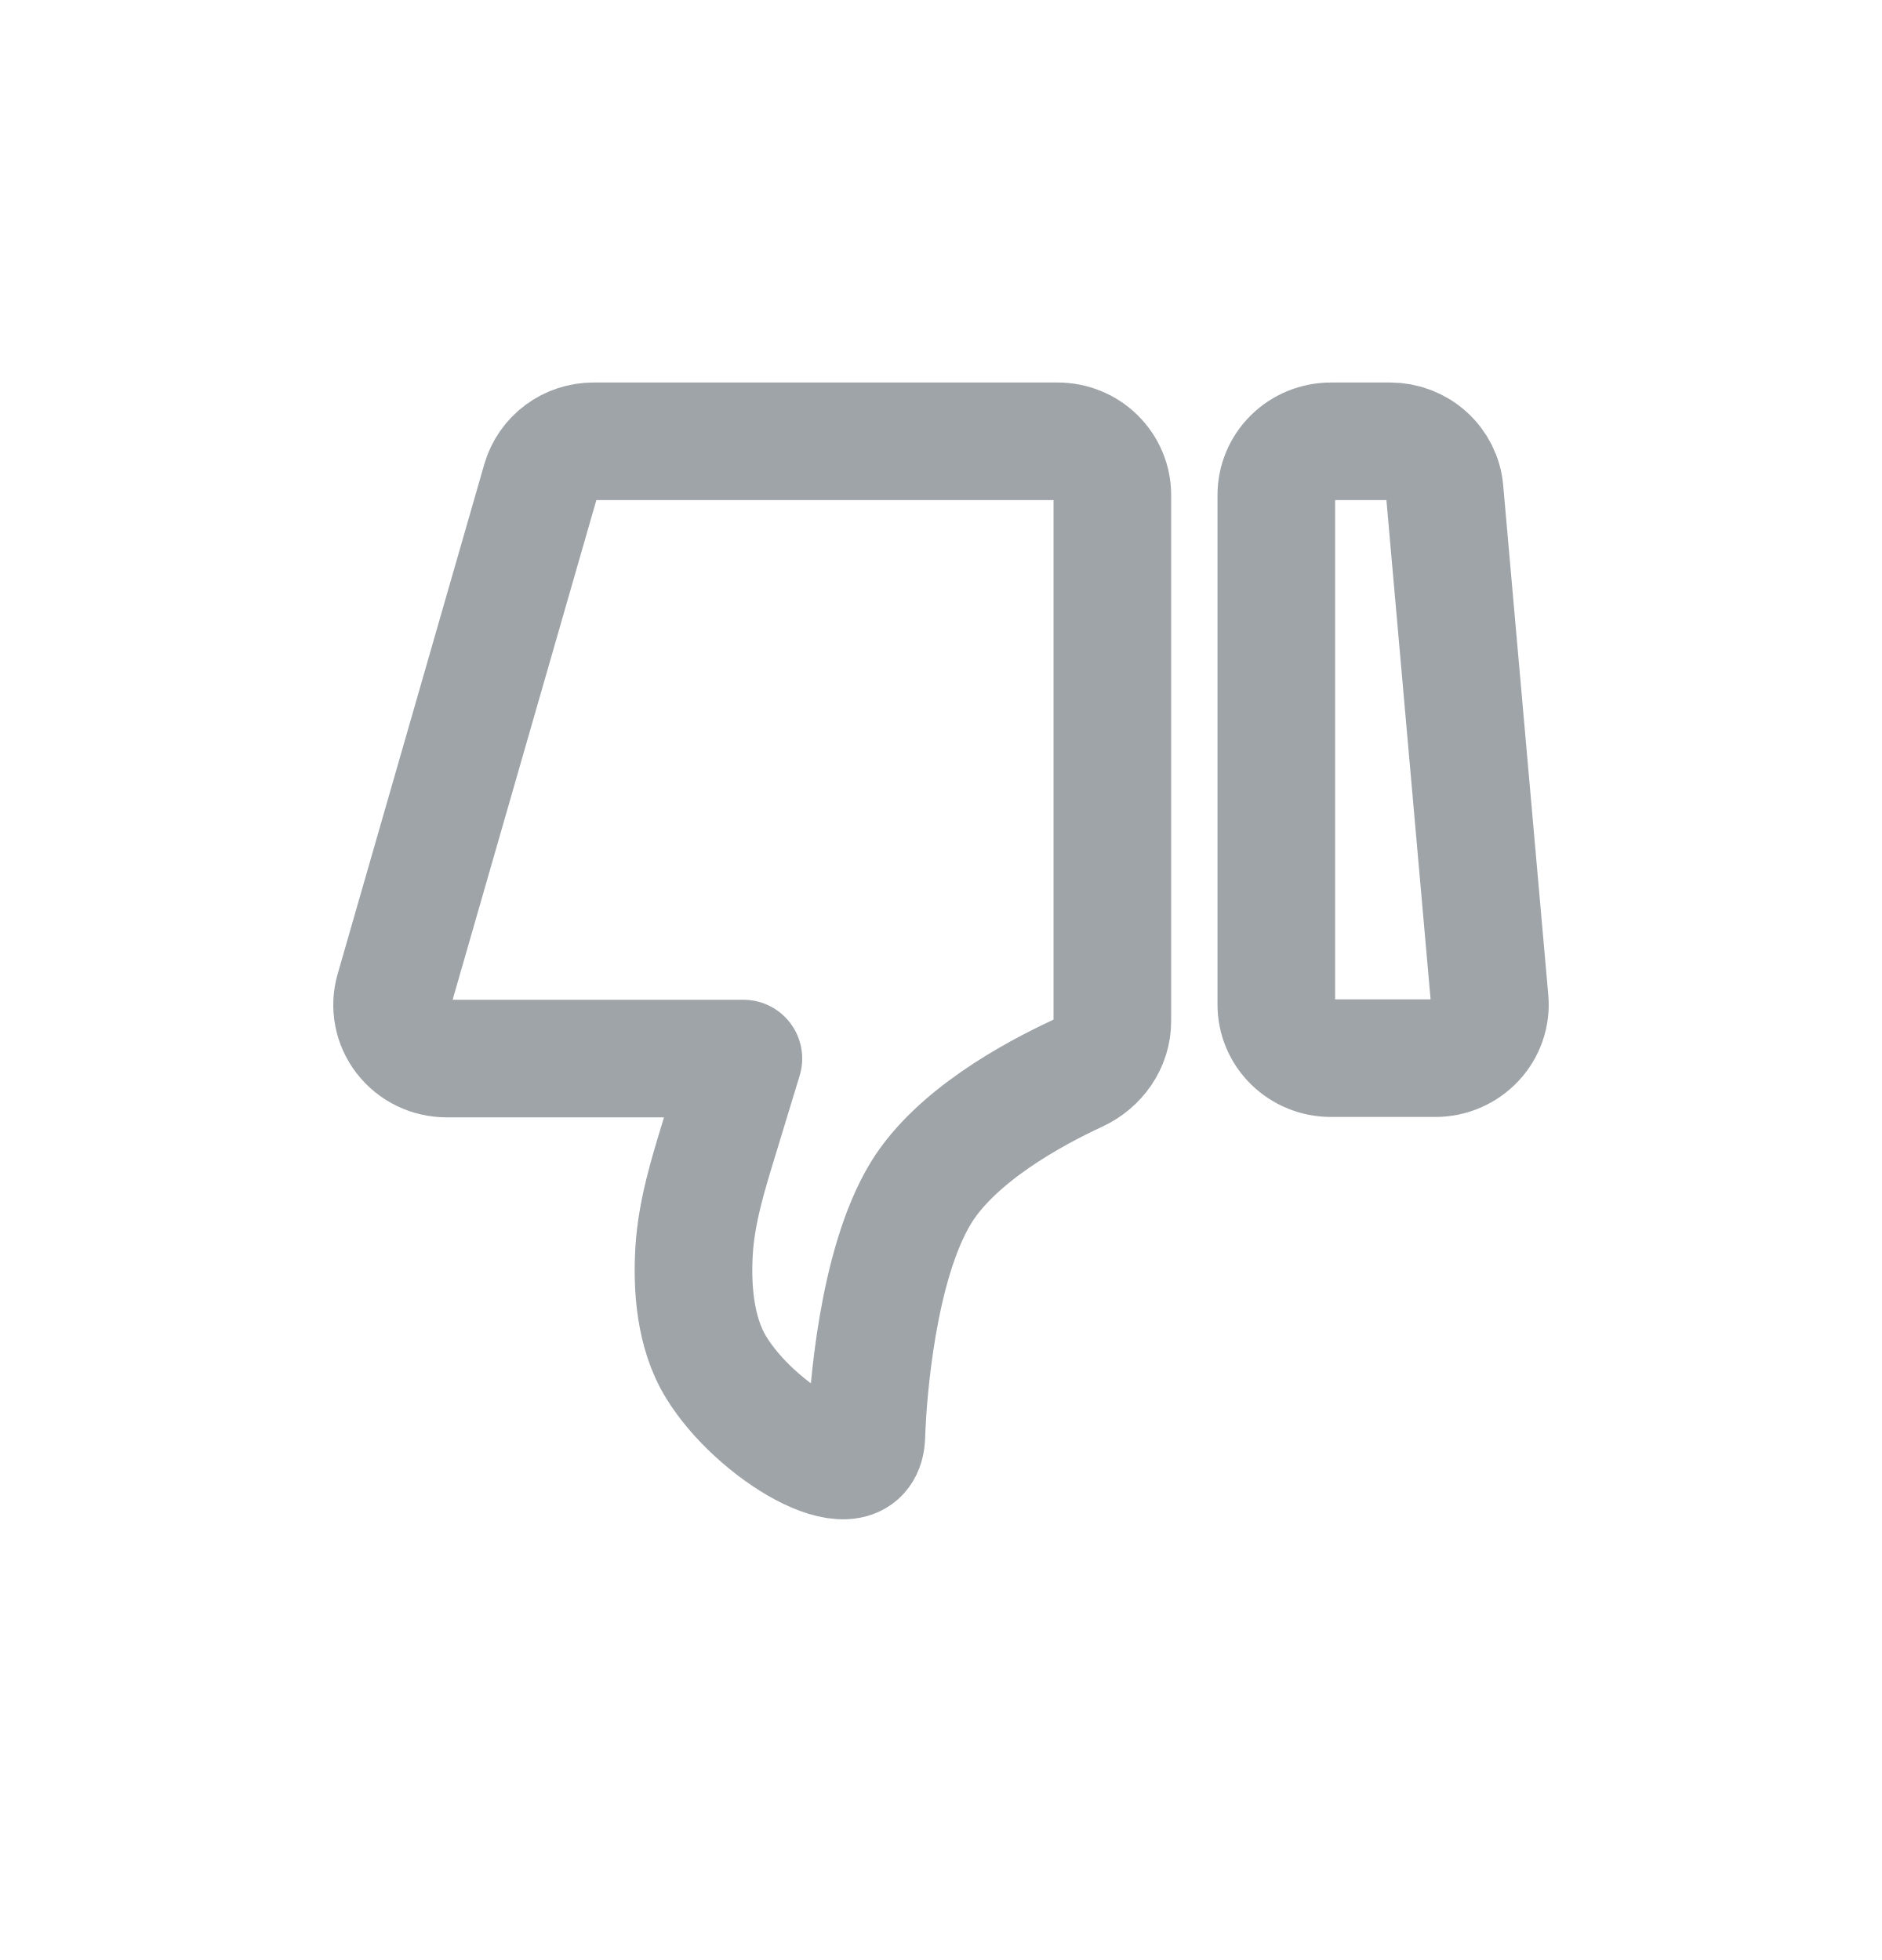
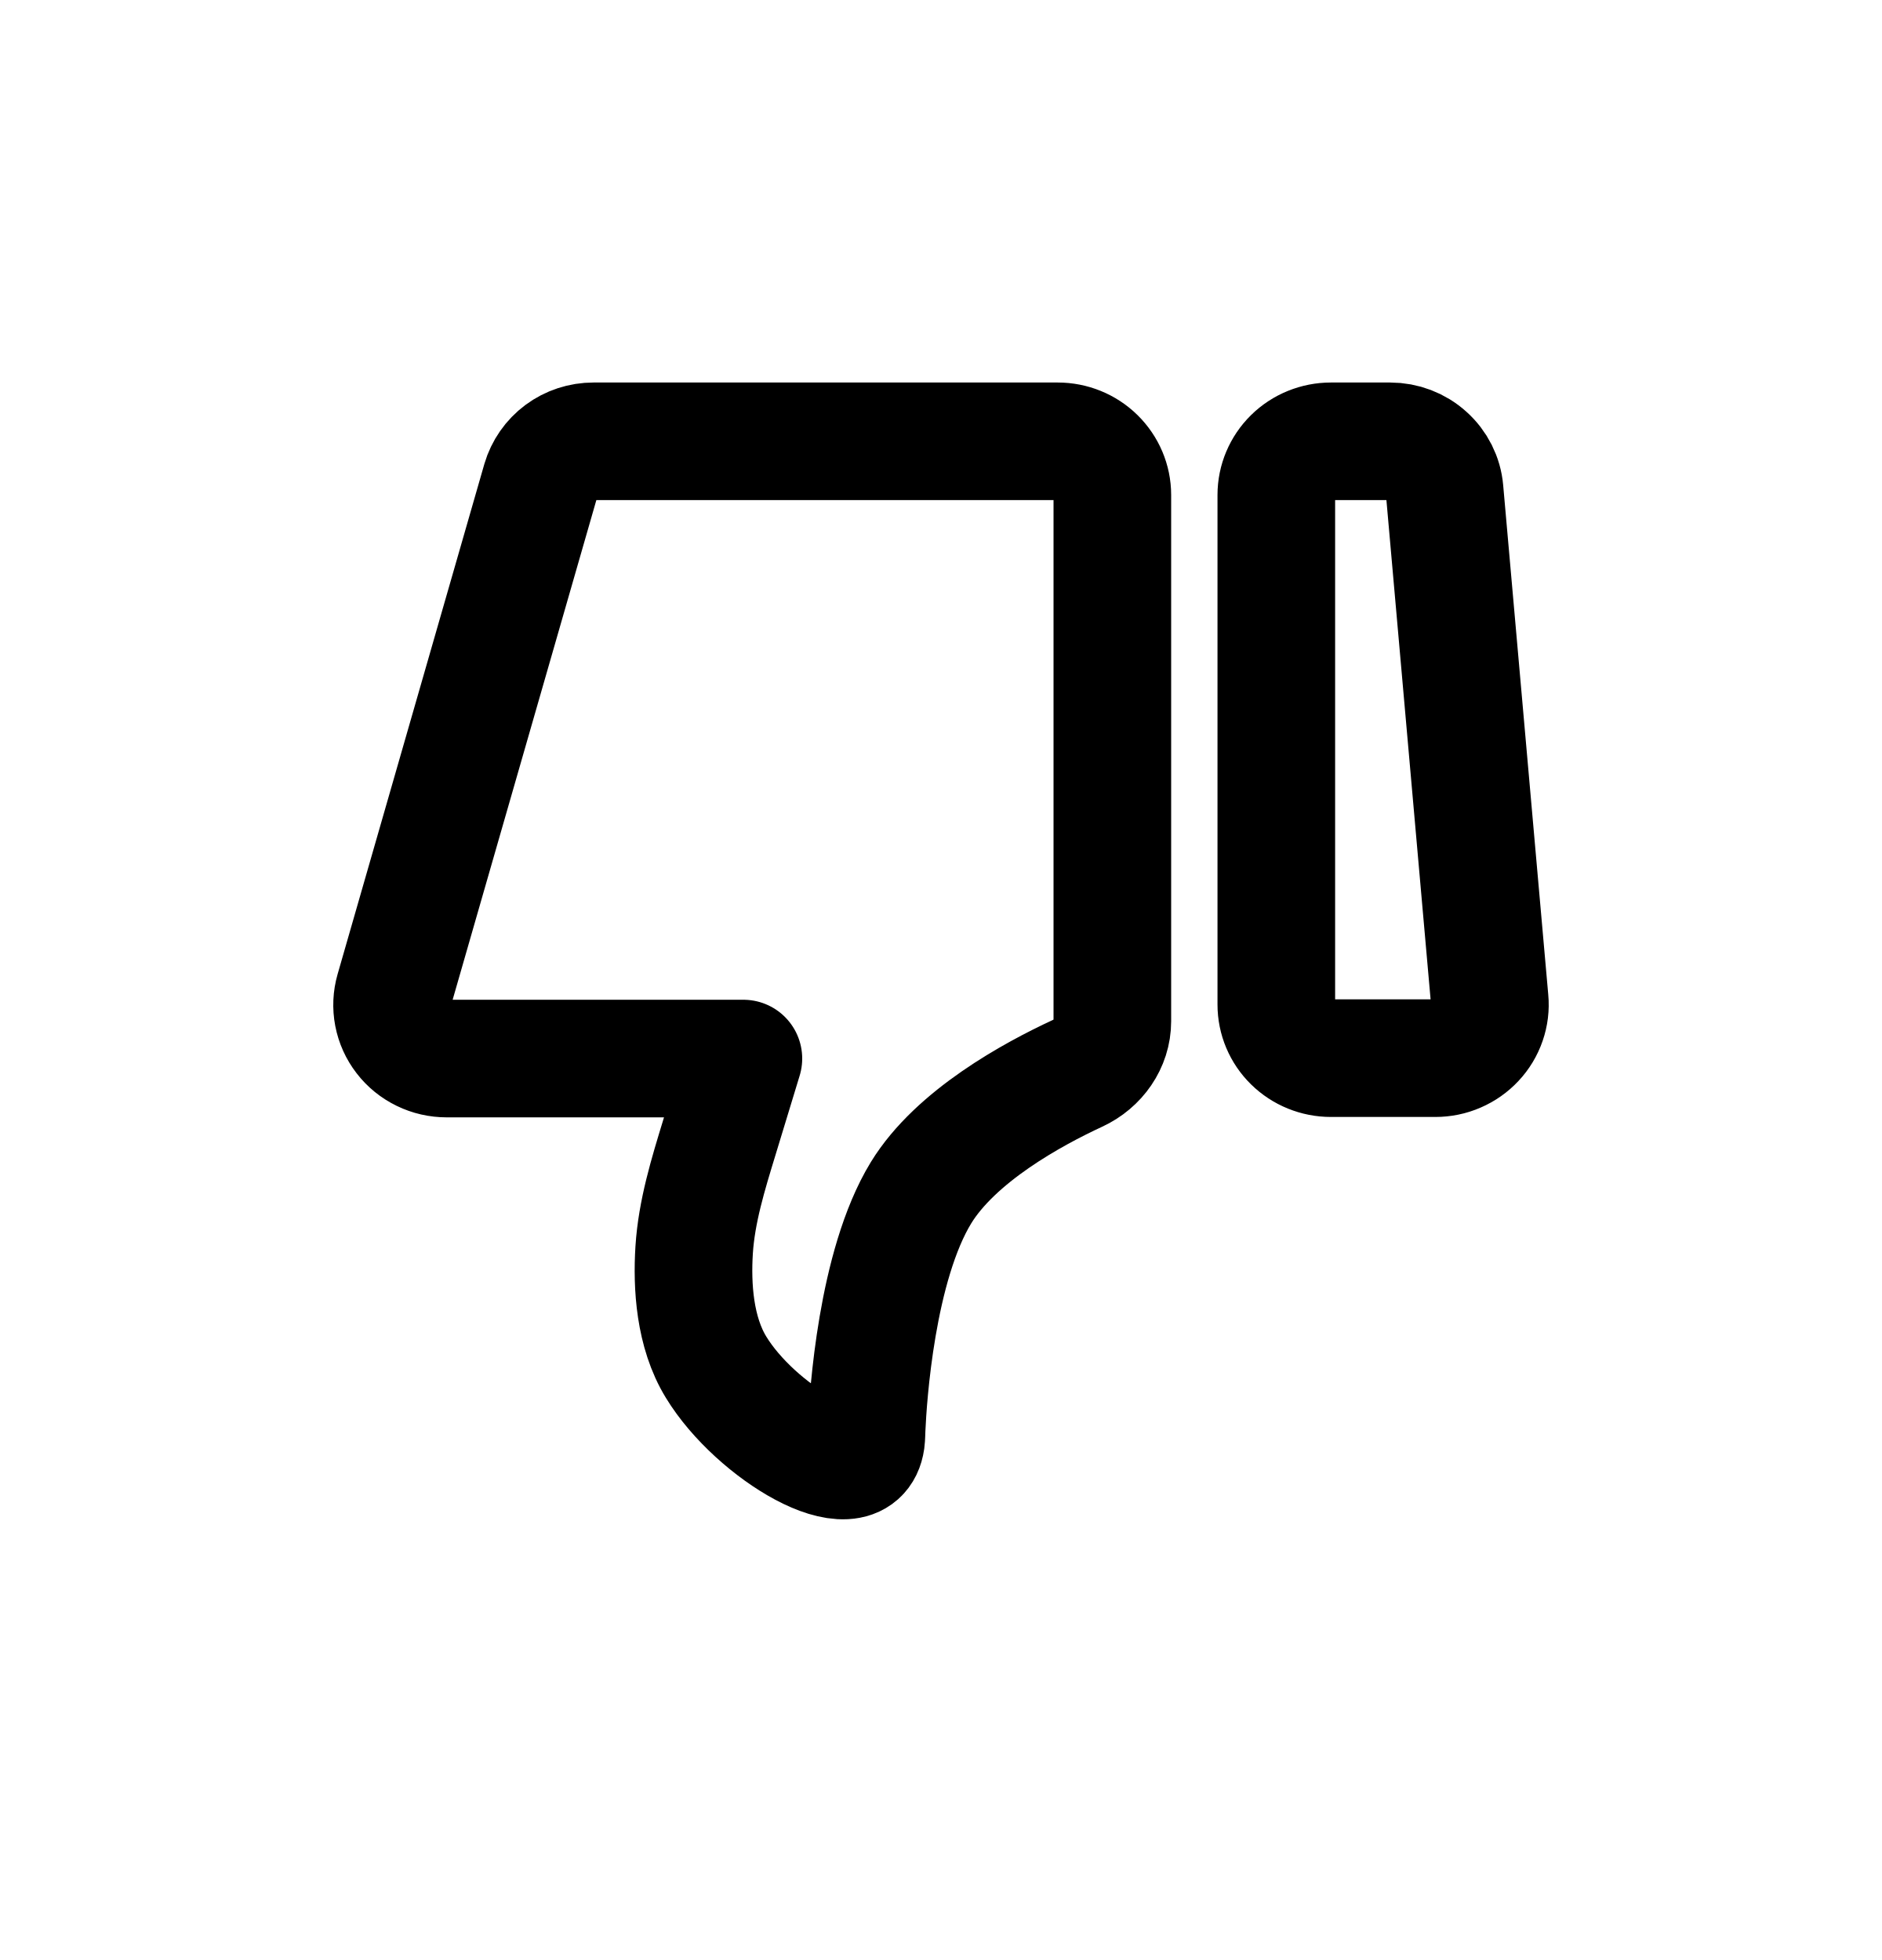
<svg xmlns="http://www.w3.org/2000/svg" width="24" height="25" viewBox="0 0 24 25" fill="none">
-   <g id="good">
-     <path id="Vector" d="M18.997 12.754C19.006 12.848 18.994 12.944 18.963 13.033C18.932 13.123 18.882 13.206 18.817 13.275C18.752 13.345 18.672 13.401 18.584 13.439C18.495 13.478 18.4 13.497 18.303 13.497H16.972C16.788 13.497 16.61 13.425 16.48 13.297C16.349 13.169 16.276 12.995 16.276 12.813V6.313C16.276 6.132 16.349 5.958 16.48 5.829C16.61 5.701 16.788 5.629 16.972 5.629H17.727C17.902 5.629 18.07 5.693 18.198 5.809C18.327 5.924 18.407 6.083 18.422 6.254L18.997 12.754ZM14.185 13.027C14.185 13.313 14.004 13.569 13.74 13.691C13.166 13.957 12.187 14.492 11.745 15.214C11.176 16.146 11.069 17.83 11.052 18.215C11.049 18.269 11.05 18.323 11.043 18.377C10.949 19.045 9.635 18.265 9.132 17.439C8.858 16.992 8.823 16.404 8.852 15.944C8.883 15.453 9.03 14.979 9.174 14.507L9.48 13.502L5.697 13.502C5.589 13.502 5.483 13.478 5.387 13.431C5.29 13.384 5.206 13.316 5.141 13.231C5.076 13.147 5.032 13.049 5.012 12.945C4.992 12.841 4.997 12.734 5.026 12.633L6.897 6.127C6.939 5.984 7.027 5.857 7.148 5.767C7.269 5.677 7.417 5.629 7.569 5.629L13.488 5.629C13.673 5.629 13.85 5.701 13.98 5.829C14.111 5.958 14.185 6.132 14.185 6.313L14.185 13.027Z" stroke="#9FA4A9" stroke-width="1.5" stroke-linecap="round" stroke-linejoin="round" />
+   <g id="bad">
+     <path id="Vector" d="M18.997 12.754C19.006 12.848 18.994 12.944 18.963 13.033C18.932 13.123 18.882 13.206 18.817 13.275C18.752 13.345 18.672 13.401 18.584 13.439C18.495 13.478 18.4 13.497 18.303 13.497H16.972C16.788 13.497 16.61 13.425 16.48 13.297C16.349 13.169 16.276 12.995 16.276 12.813V6.313C16.276 6.132 16.349 5.958 16.48 5.829C16.61 5.701 16.788 5.629 16.972 5.629H17.727C17.902 5.629 18.07 5.693 18.198 5.809C18.327 5.924 18.407 6.083 18.422 6.254L18.997 12.754ZM14.185 13.027C14.185 13.313 14.004 13.569 13.74 13.691C13.166 13.957 12.187 14.492 11.745 15.214C11.176 16.146 11.069 17.83 11.052 18.215C11.049 18.269 11.05 18.323 11.043 18.377C10.949 19.045 9.635 18.265 9.132 17.439C8.858 16.992 8.823 16.404 8.852 15.944C8.883 15.453 9.03 14.979 9.174 14.507L9.48 13.502L5.697 13.502C5.589 13.502 5.483 13.478 5.387 13.431C5.29 13.384 5.206 13.316 5.141 13.231C5.076 13.147 5.032 13.049 5.012 12.945C4.992 12.841 4.997 12.734 5.026 12.633L6.897 6.127C6.939 5.984 7.027 5.857 7.148 5.767C7.269 5.677 7.417 5.629 7.569 5.629L13.488 5.629C13.673 5.629 13.85 5.701 13.98 5.829C14.111 5.958 14.185 6.132 14.185 6.313L14.185 13.027Z" stroke="currentColor" stroke-width="1.5" stroke-linecap="round" stroke-linejoin="round" />
  </g>
</svg>
